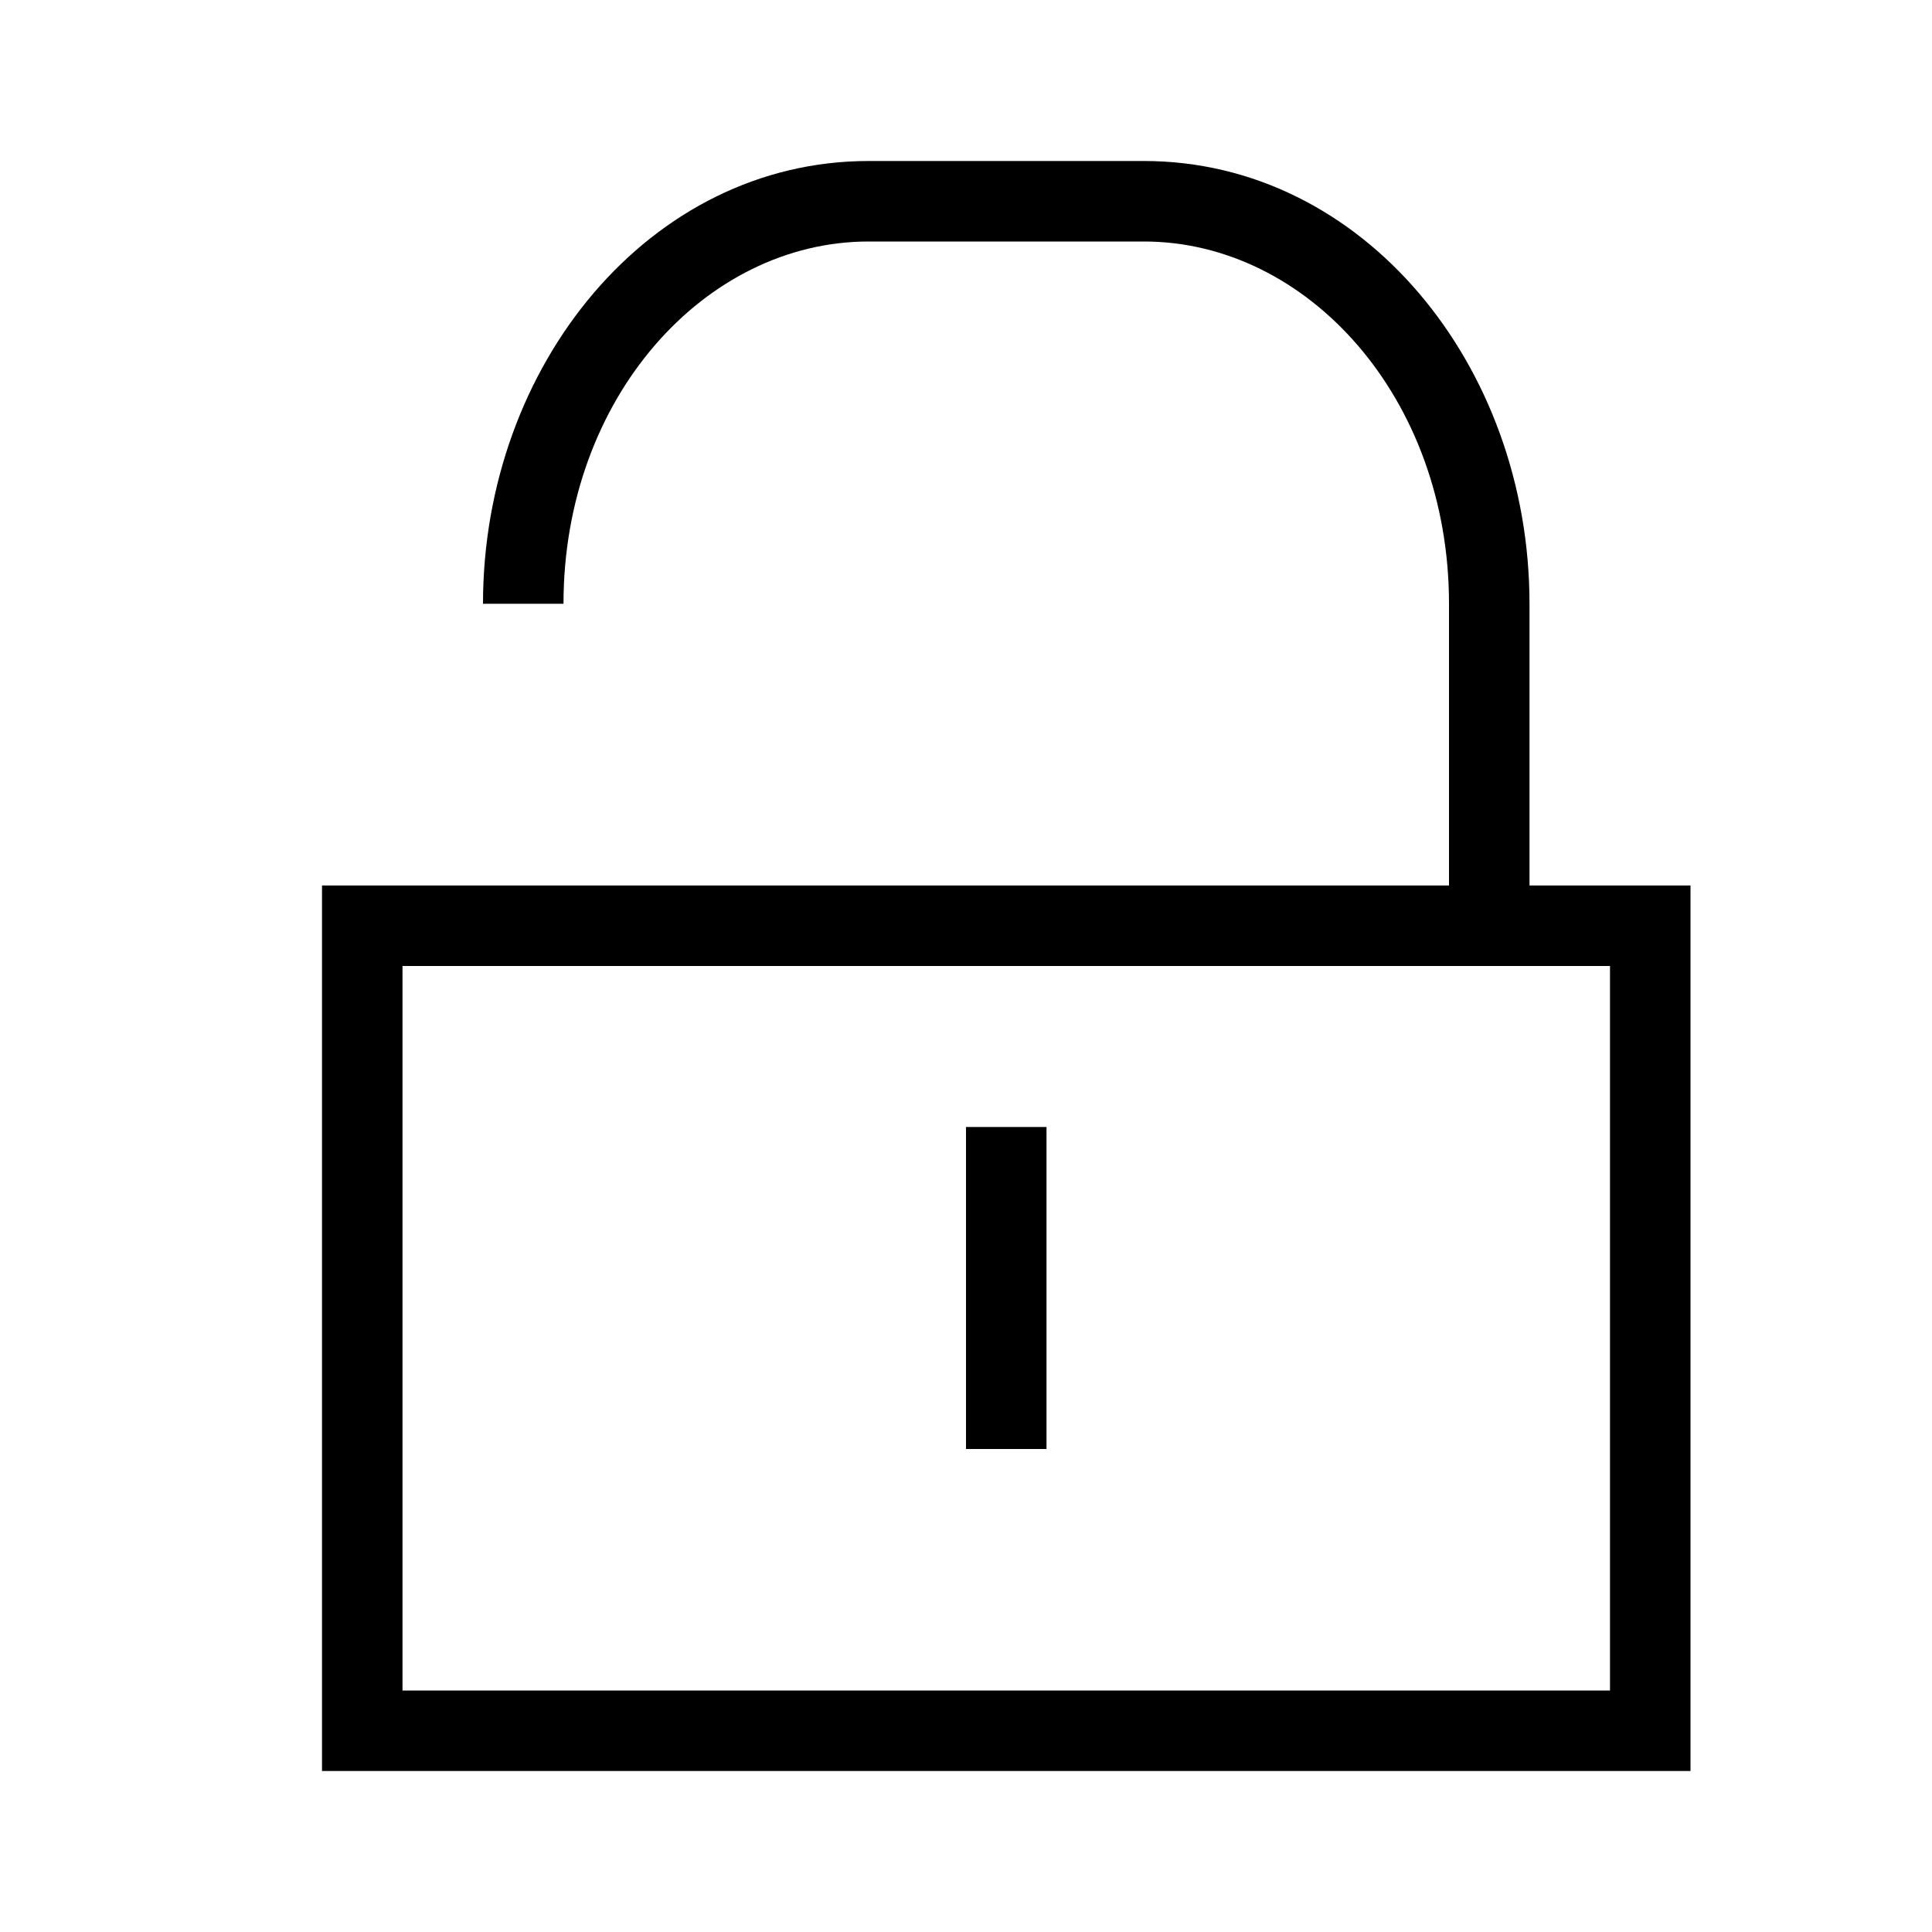
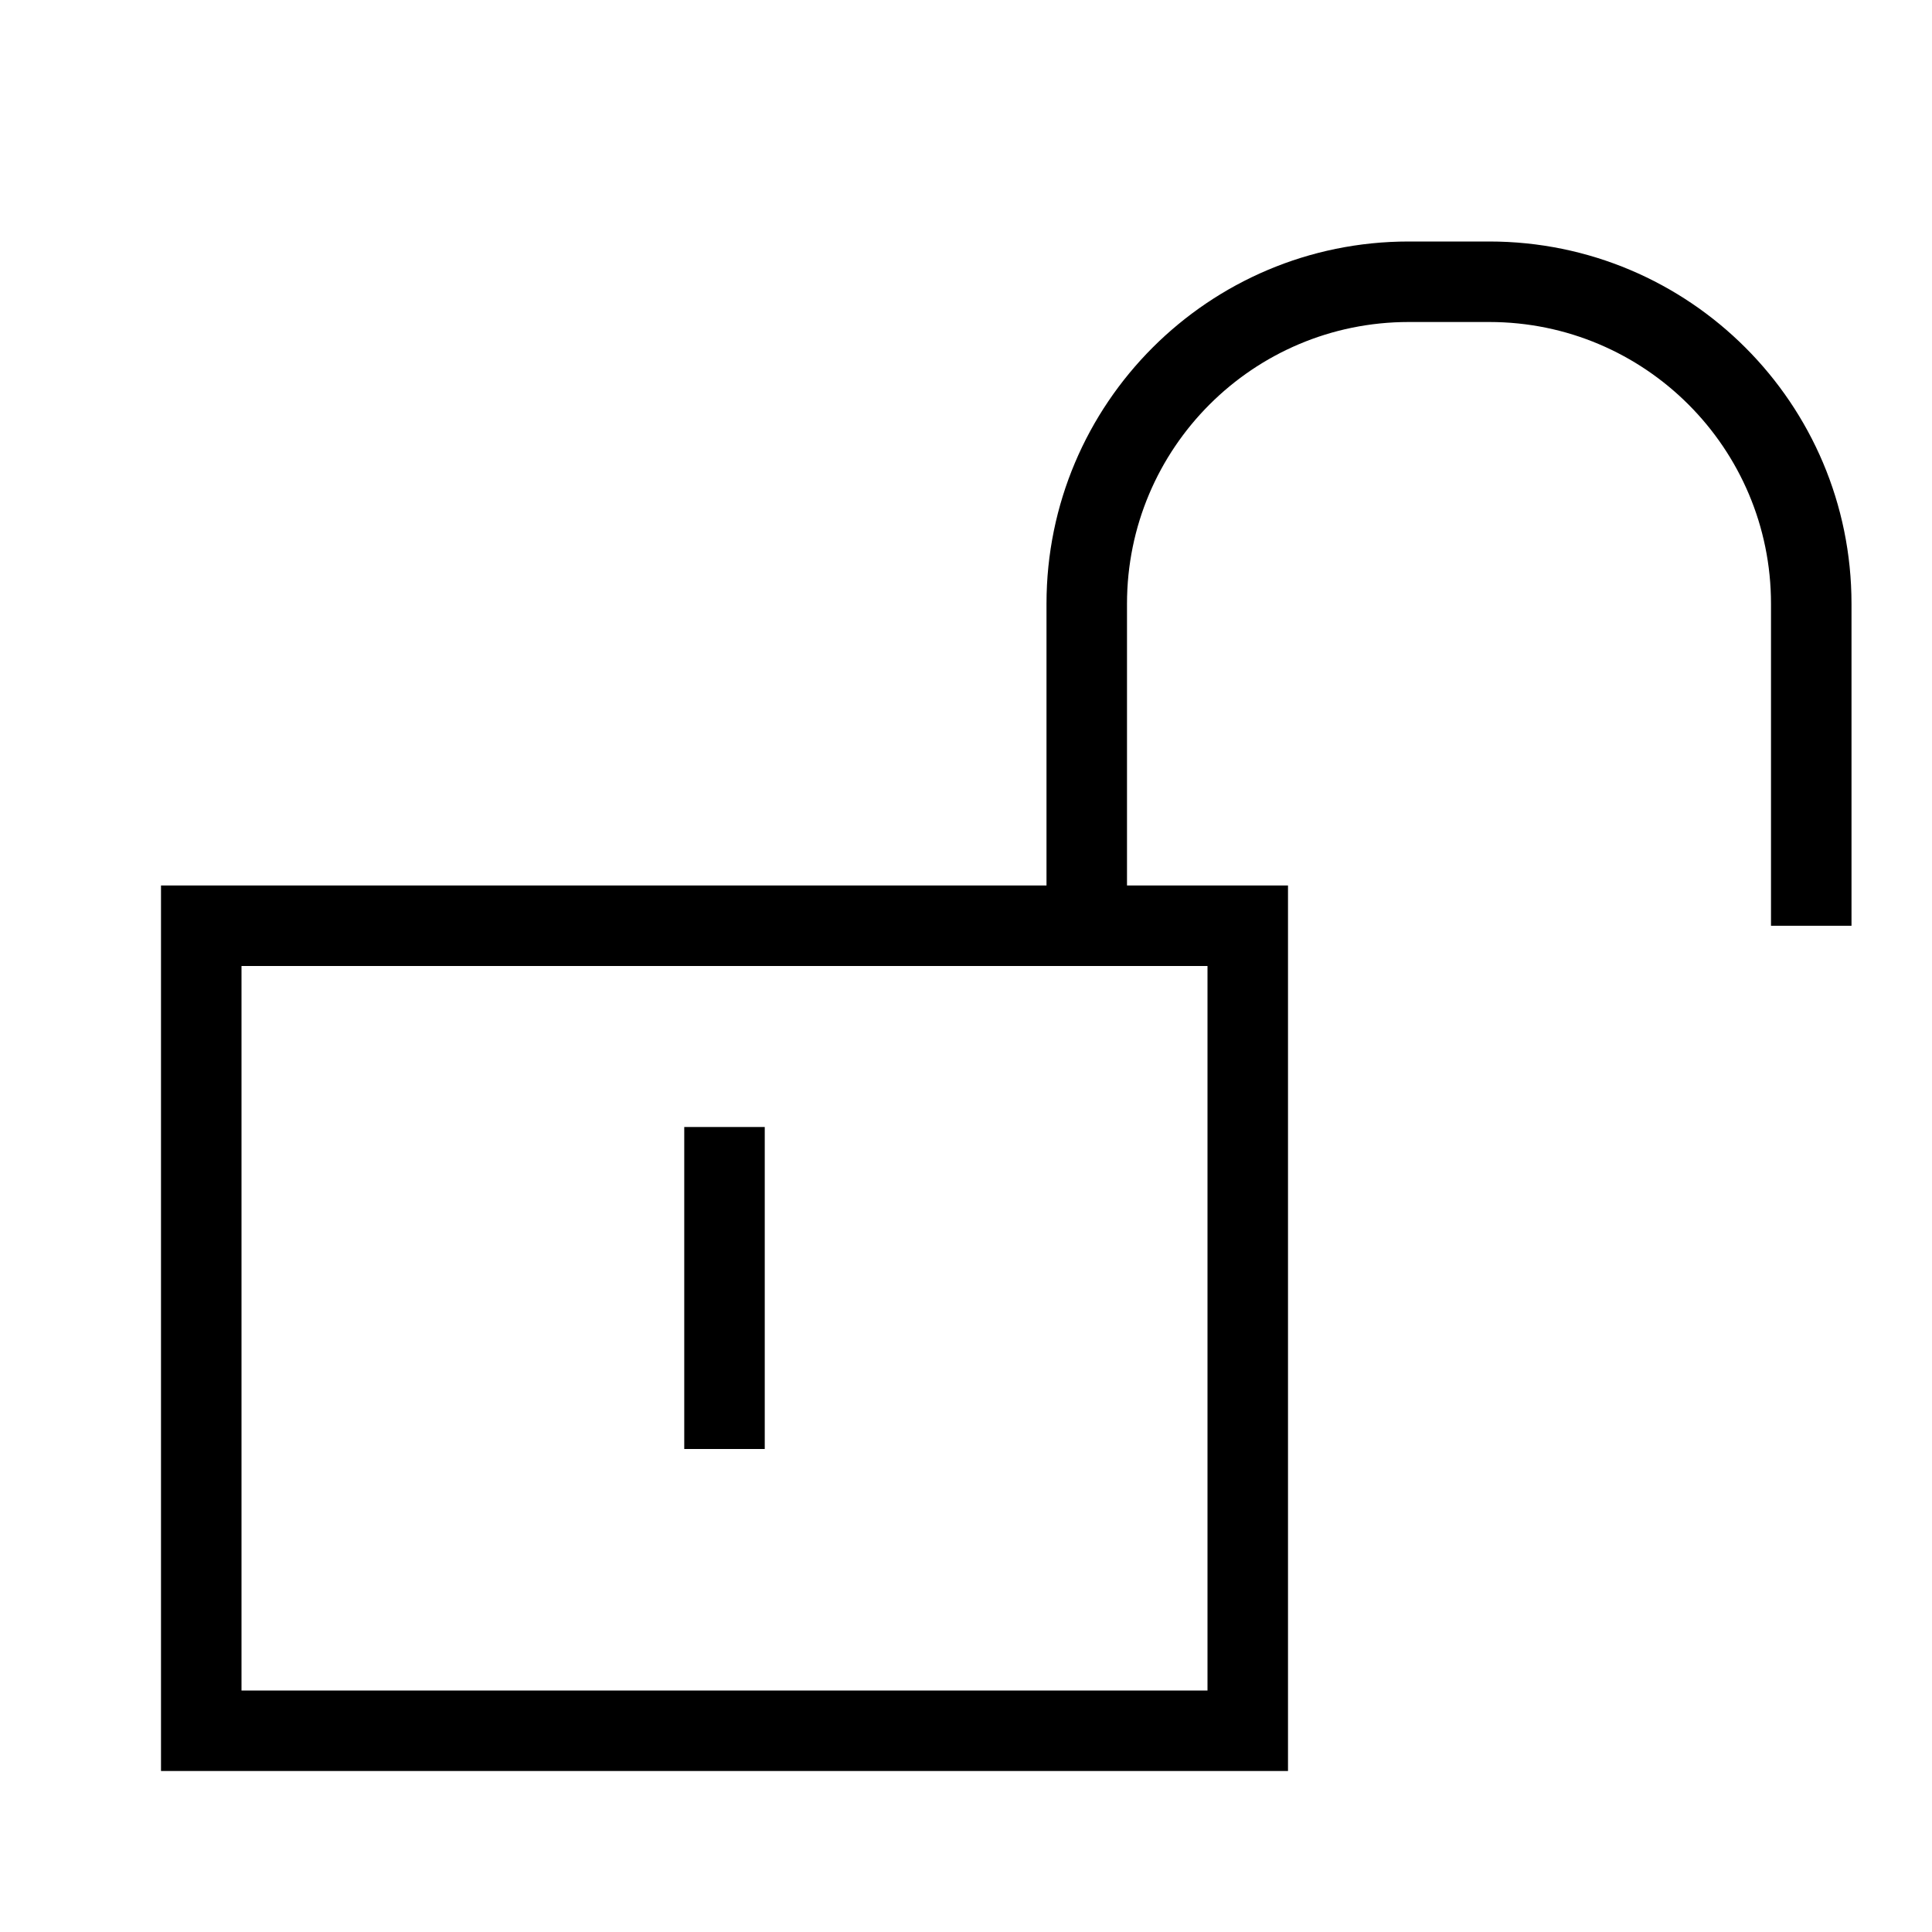
<svg xmlns="http://www.w3.org/2000/svg" width="24" height="24" fill="none">
-   <path fill="currentColor" d="M10.79 3C8.76 3 7 4.94 7 7.5H6C6 4.54 8.07 2 10.79 2h3.42C16.93 2 19 4.54 19 7.5V11h2v11H4V11h14V7.5C18 4.94 16.24 3 14.21 3H10.8ZM5 12v9h15v-9H5Zm8 2v4h-1v-4h1Z" />
+   <path fill="currentColor" fill-rule="evenodd" d="M17.5 4A3.5 3.5 0 0 0 14 7.5V11h2v11H2V11h11V7.5A4.5 4.5 0 0 1 17.5 3h1A4.5 4.5 0 0 1 23 7.5v4h-1v-4A3.5 3.5 0 0 0 18.5 4h-1ZM3 12v9h12v-9H3Zm5.5 6v-4h1v4h-1Z" clip-rule="evenodd" />
</svg>
